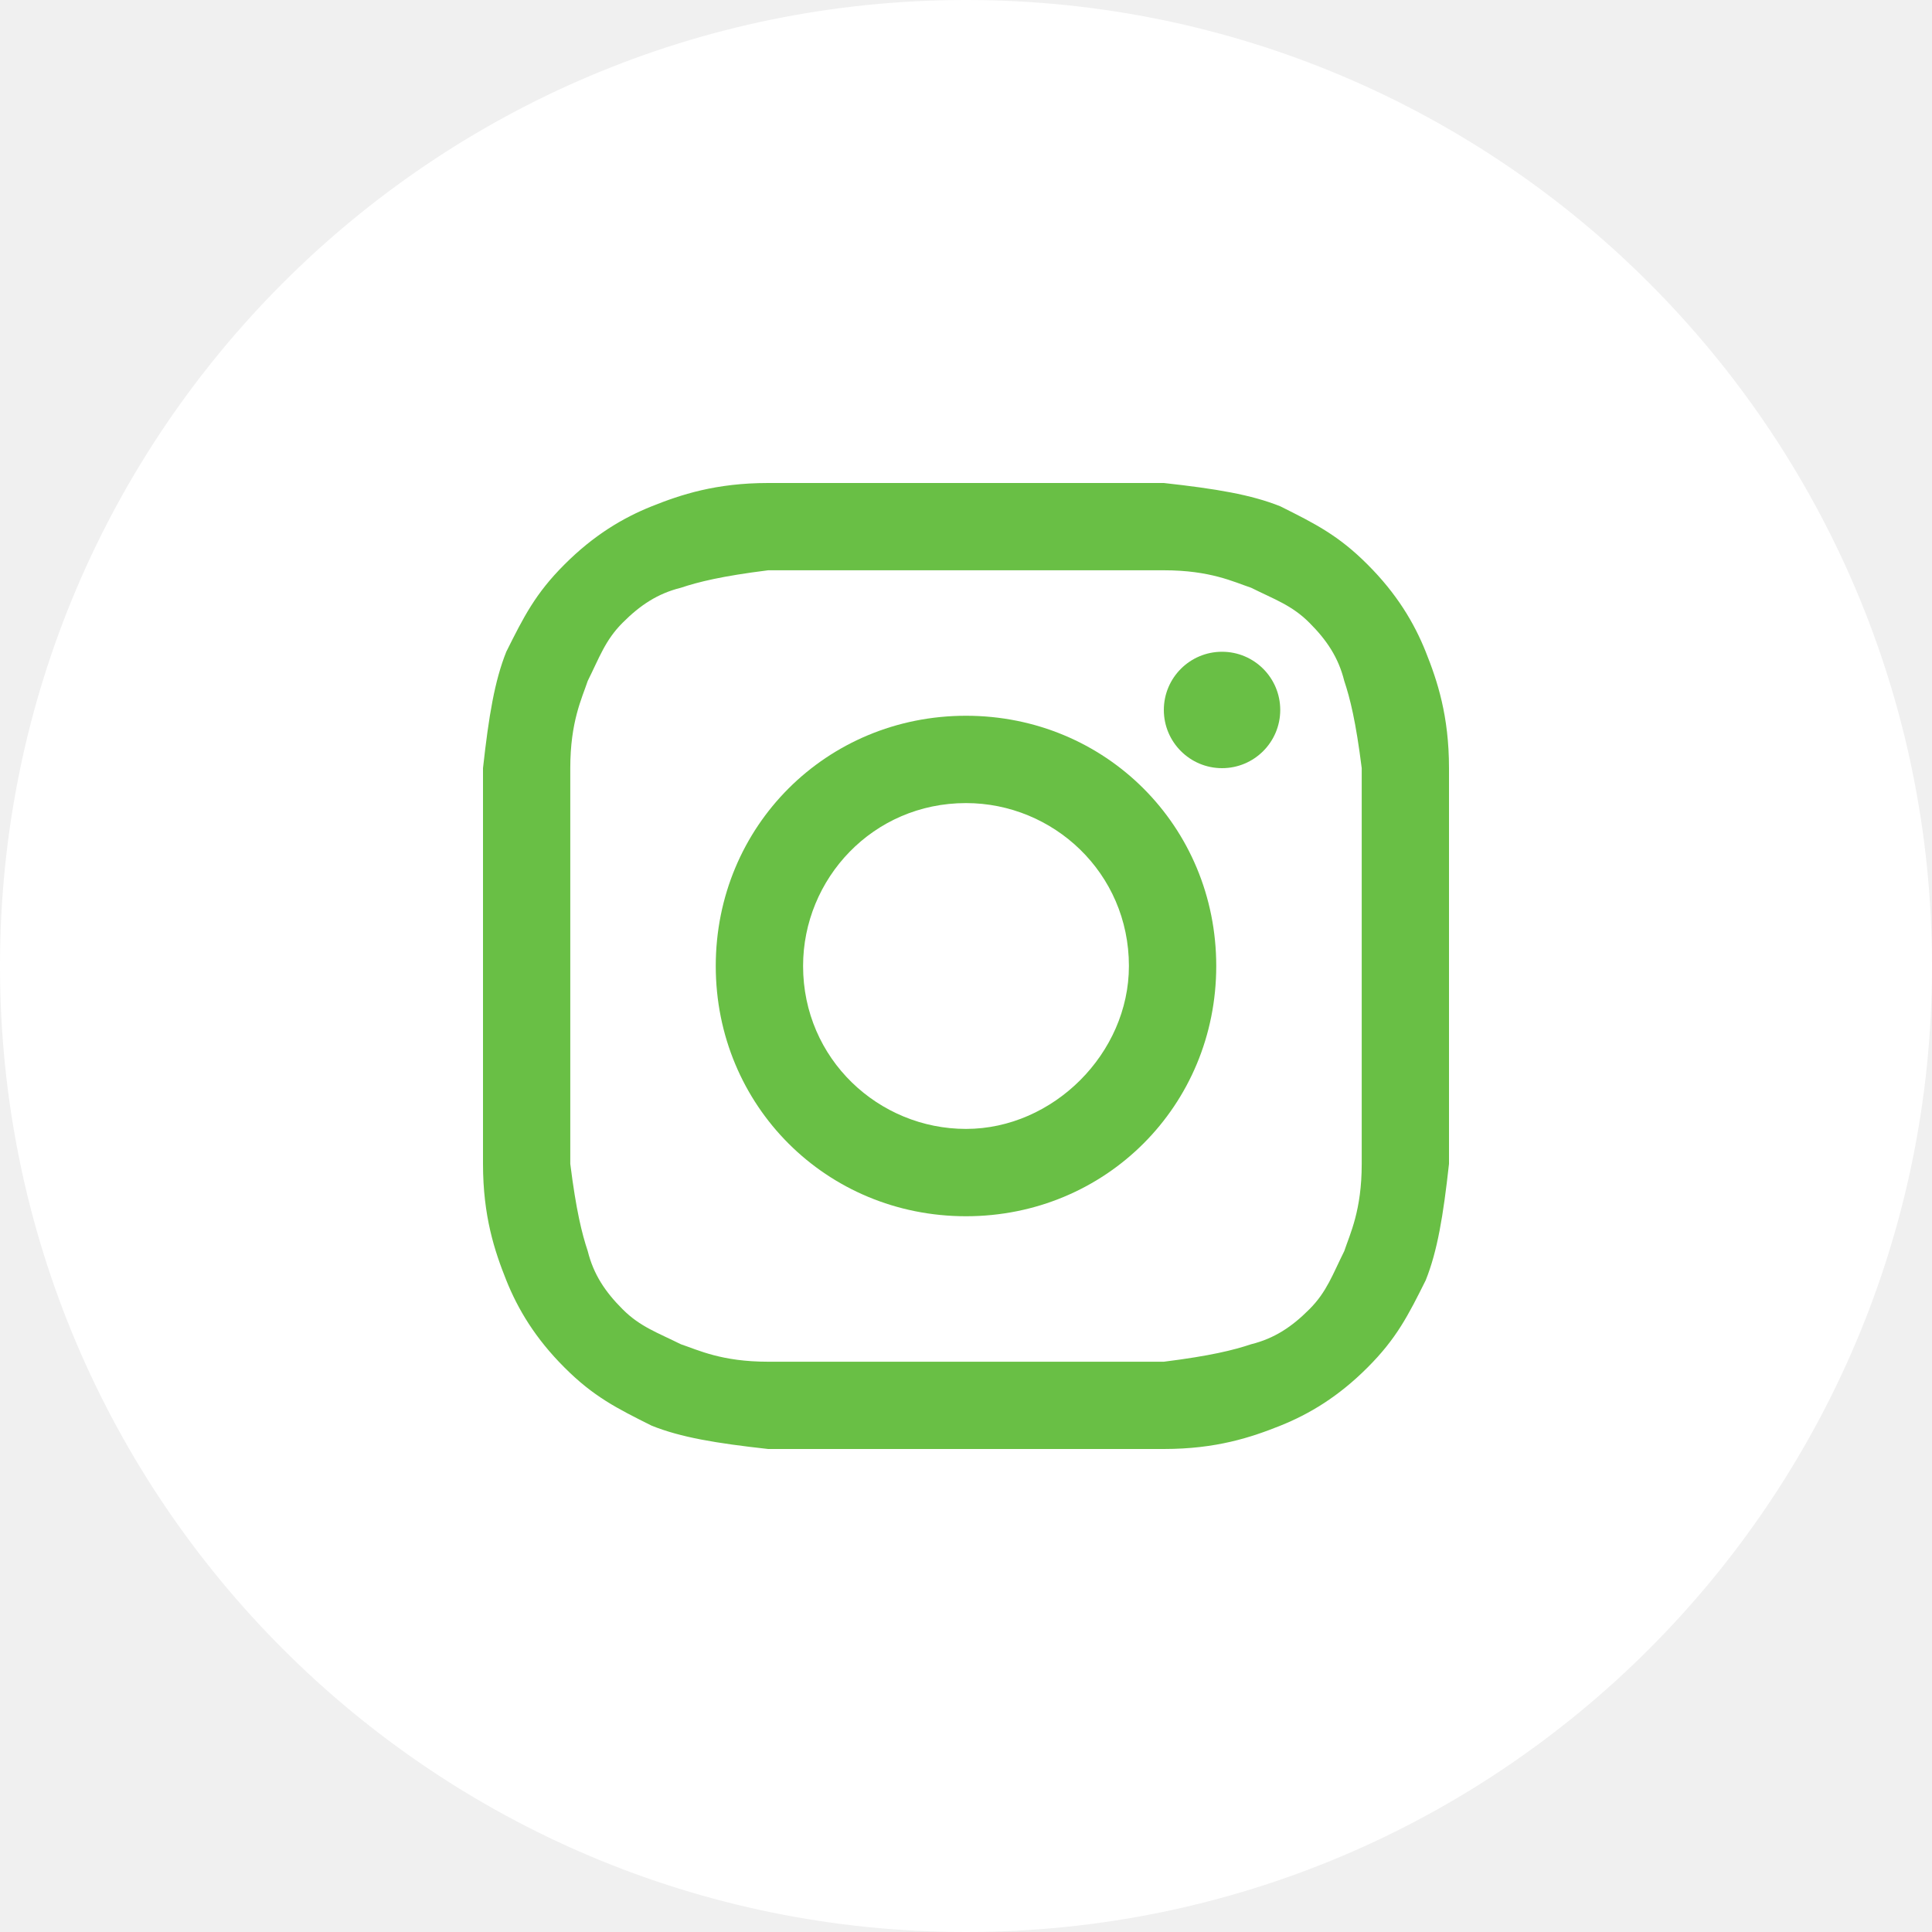
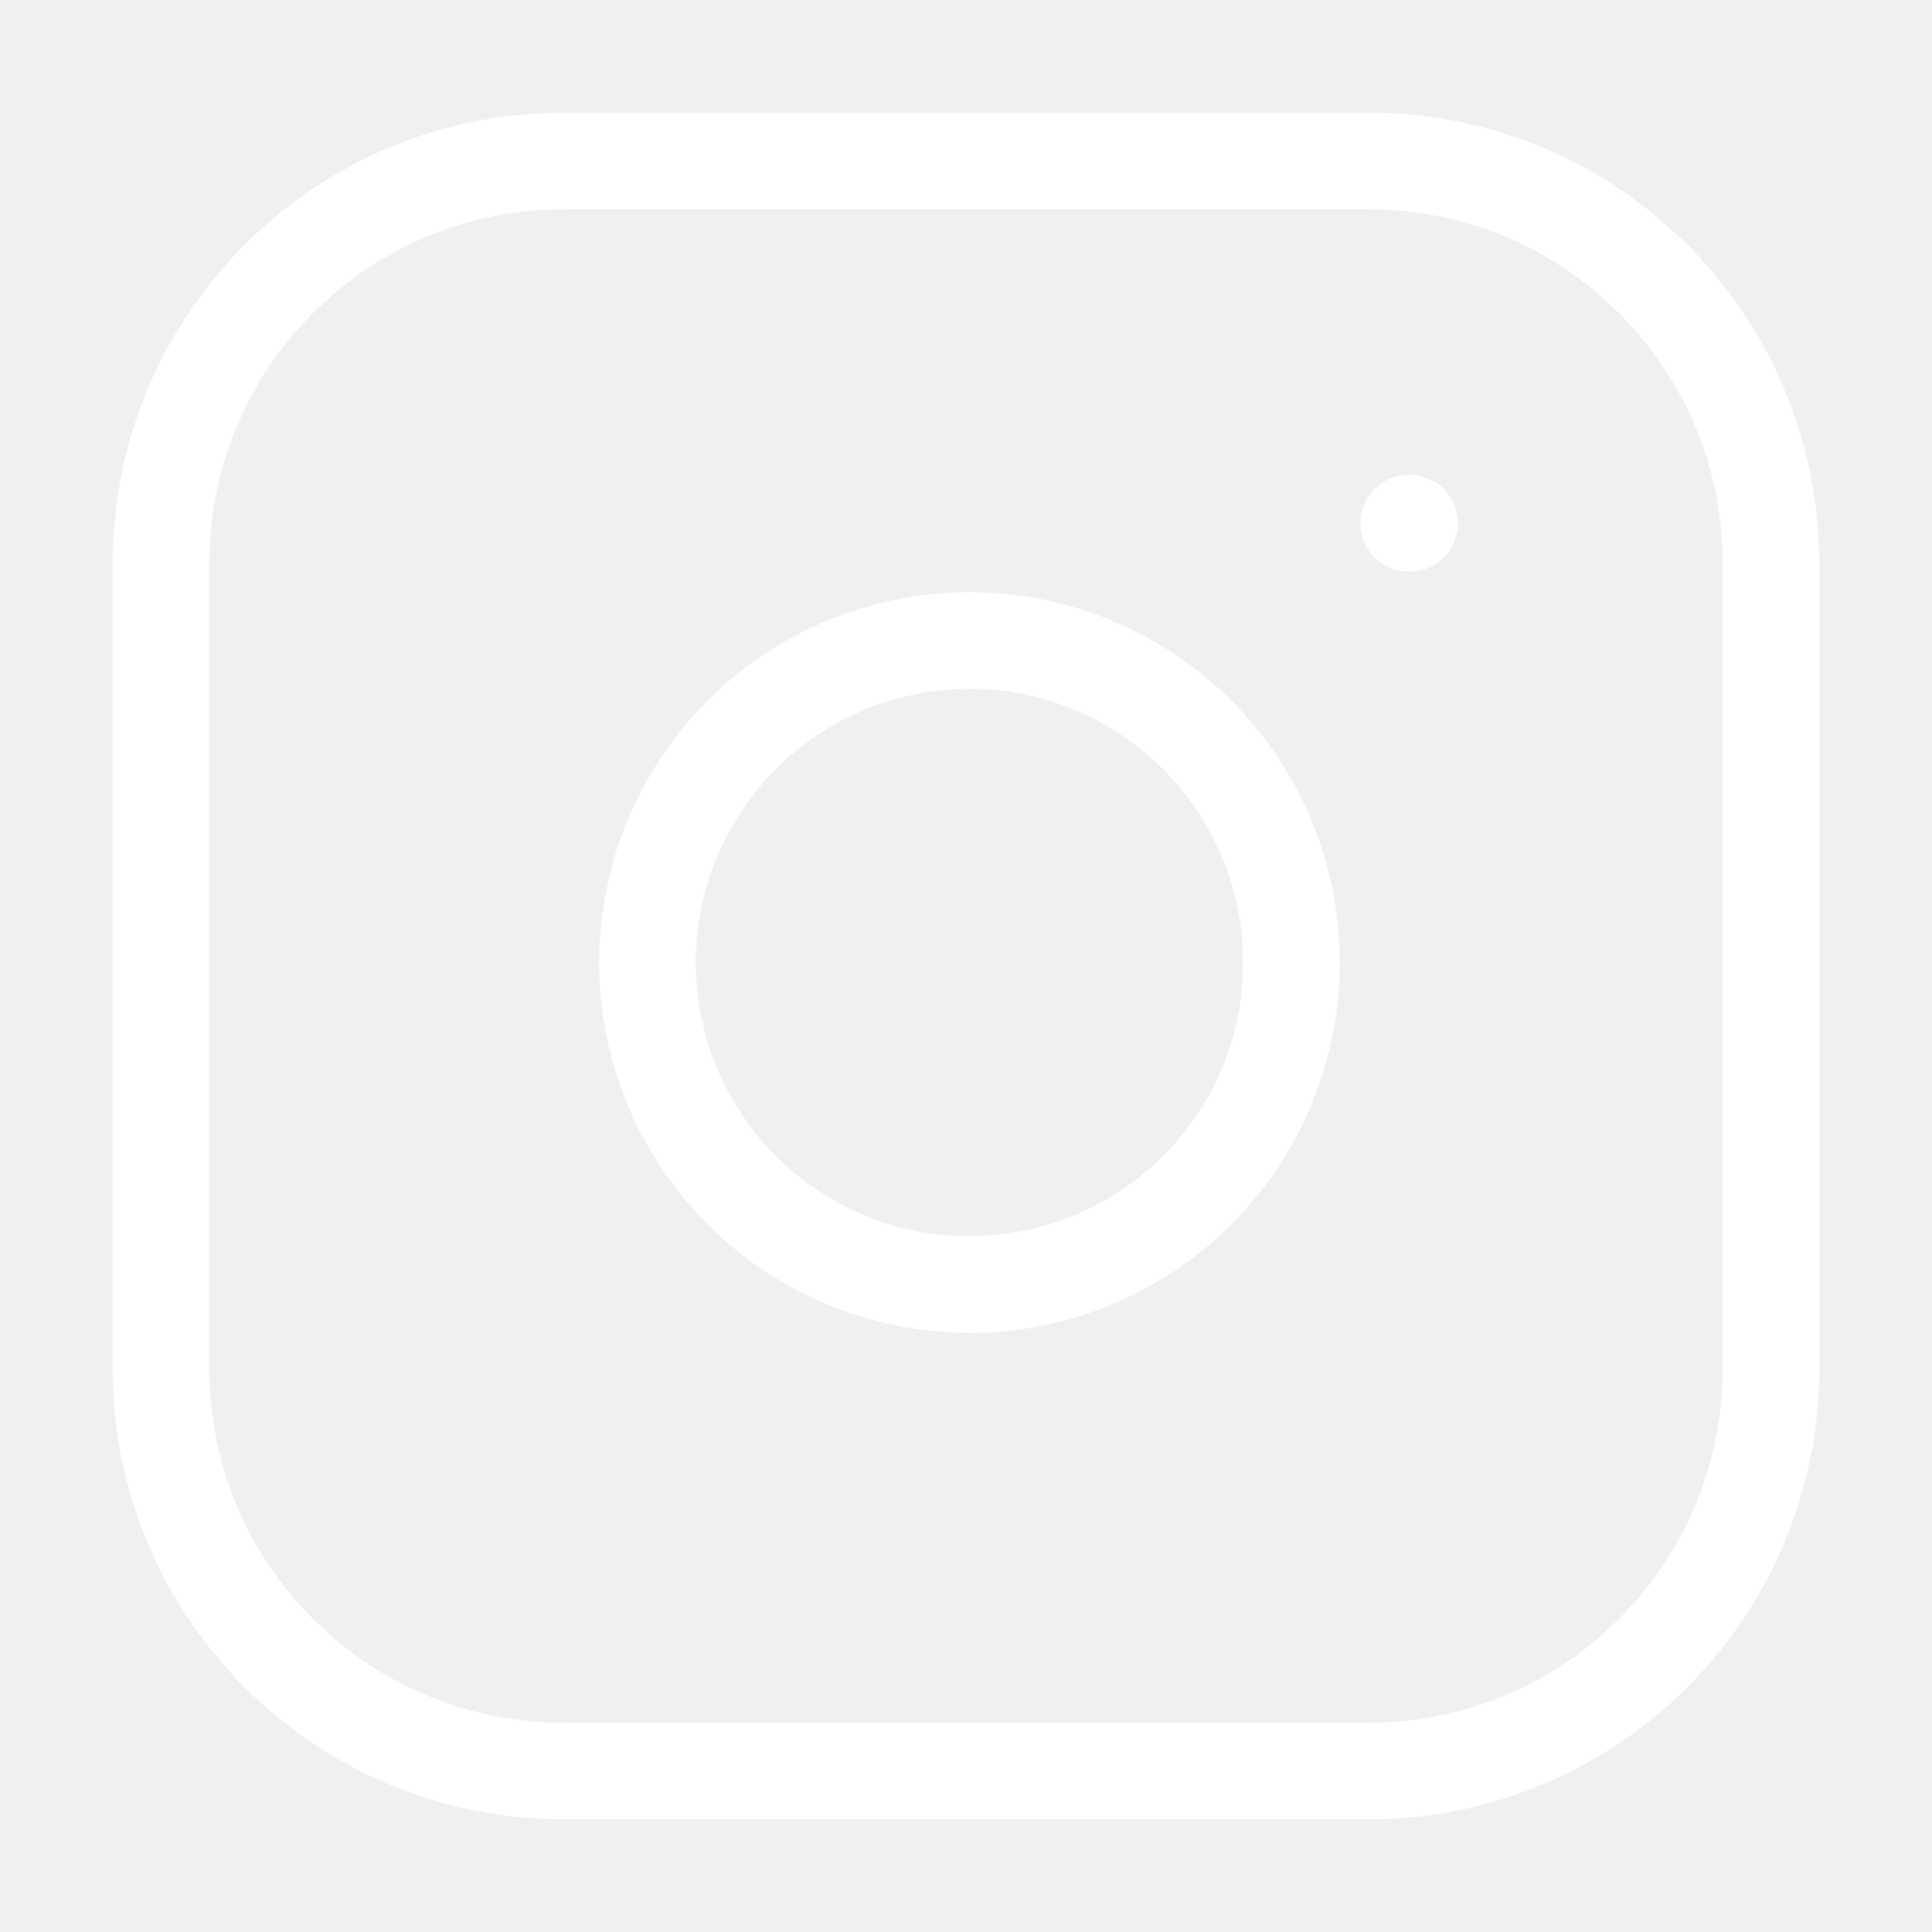
<svg xmlns="http://www.w3.org/2000/svg" width="40" height="40" viewBox="0 0 40 40" fill="none">
-   <rect width="40" height="40" rx="20" fill="white" />
-   <path d="M20 11.807C22.651 11.807 23.012 11.807 24.096 11.807C25.06 11.807 25.542 12.048 25.904 12.169C26.386 12.41 26.747 12.53 27.108 12.892C27.47 13.253 27.711 13.614 27.831 14.096C27.952 14.458 28.072 14.94 28.193 15.904C28.193 16.988 28.193 17.229 28.193 20C28.193 22.771 28.193 23.012 28.193 24.096C28.193 25.06 27.952 25.542 27.831 25.904C27.59 26.386 27.47 26.747 27.108 27.108C26.747 27.47 26.386 27.711 25.904 27.831C25.542 27.952 25.06 28.072 24.096 28.193C23.012 28.193 22.771 28.193 20 28.193C17.229 28.193 16.988 28.193 15.904 28.193C14.94 28.193 14.458 27.952 14.096 27.831C13.614 27.59 13.253 27.47 12.892 27.108C12.53 26.747 12.289 26.386 12.169 25.904C12.048 25.542 11.928 25.06 11.807 24.096C11.807 23.012 11.807 22.771 11.807 20C11.807 17.229 11.807 16.988 11.807 15.904C11.807 14.94 12.048 14.458 12.169 14.096C12.41 13.614 12.53 13.253 12.892 12.892C13.253 12.53 13.614 12.289 14.096 12.169C14.458 12.048 14.94 11.928 15.904 11.807C16.988 11.807 17.349 11.807 20 11.807ZM20 10C17.229 10 16.988 10 15.904 10C14.819 10 14.096 10.241 13.494 10.482C12.892 10.723 12.289 11.084 11.687 11.687C11.084 12.289 10.843 12.771 10.482 13.494C10.241 14.096 10.12 14.819 10 15.904C10 16.988 10 17.349 10 20C10 22.771 10 23.012 10 24.096C10 25.181 10.241 25.904 10.482 26.506C10.723 27.108 11.084 27.711 11.687 28.313C12.289 28.916 12.771 29.157 13.494 29.518C14.096 29.759 14.819 29.88 15.904 30C16.988 30 17.349 30 20 30C22.651 30 23.012 30 24.096 30C25.181 30 25.904 29.759 26.506 29.518C27.108 29.277 27.711 28.916 28.313 28.313C28.916 27.711 29.157 27.229 29.518 26.506C29.759 25.904 29.88 25.181 30 24.096C30 23.012 30 22.651 30 20C30 17.349 30 16.988 30 15.904C30 14.819 29.759 14.096 29.518 13.494C29.277 12.892 28.916 12.289 28.313 11.687C27.711 11.084 27.229 10.843 26.506 10.482C25.904 10.241 25.181 10.12 24.096 10C23.012 10 22.771 10 20 10Z" fill="#69BF45" />
-   <path d="M20 14.819C17.108 14.819 14.819 17.108 14.819 20C14.819 22.892 17.108 25.181 20 25.181C22.892 25.181 25.181 22.892 25.181 20C25.181 17.108 22.892 14.819 20 14.819ZM20 23.373C18.193 23.373 16.627 21.928 16.627 20C16.627 18.193 18.072 16.627 20 16.627C21.807 16.627 23.373 18.072 23.373 20C23.373 21.807 21.807 23.373 20 23.373Z" fill="#69BF45" />
-   <path d="M25.301 15.904C25.967 15.904 26.506 15.364 26.506 14.699C26.506 14.033 25.967 13.494 25.301 13.494C24.636 13.494 24.096 14.033 24.096 14.699C24.096 15.364 24.636 15.904 25.301 15.904Z" fill="#69BF45" />
+   <path d="M28.333 3.333H11.666C7.064 3.333 3.333 7.064 3.333 11.667V28.333C3.333 32.936 7.064 36.667 11.666 36.667H28.333C32.935 36.667 36.666 32.936 36.666 28.333V11.667C36.666 7.064 32.935 3.333 28.333 3.333Z" stroke="white" stroke-width="2" stroke-linecap="round" stroke-linejoin="round" />
+   <path d="M26.666 18.95C26.872 20.337 26.635 21.754 25.989 22.998C25.344 24.243 24.322 25.252 23.069 25.883C21.817 26.513 20.397 26.733 19.013 26.51C17.628 26.287 16.349 25.634 15.358 24.642C14.366 23.65 13.713 22.372 13.49 20.987C13.267 19.603 13.487 18.183 14.117 16.931C14.748 15.678 15.757 14.656 17.002 14.01C18.246 13.365 19.663 13.128 21.05 13.333C22.465 13.543 23.775 14.203 24.786 15.214C25.797 16.225 26.457 17.535 26.666 18.95Z" stroke="white" stroke-width="2" stroke-linecap="round" stroke-linejoin="round" />
+   <path d="M29.167 10.833H29.184" stroke="white" stroke-width="2" stroke-linecap="round" stroke-linejoin="round" />
</svg>
